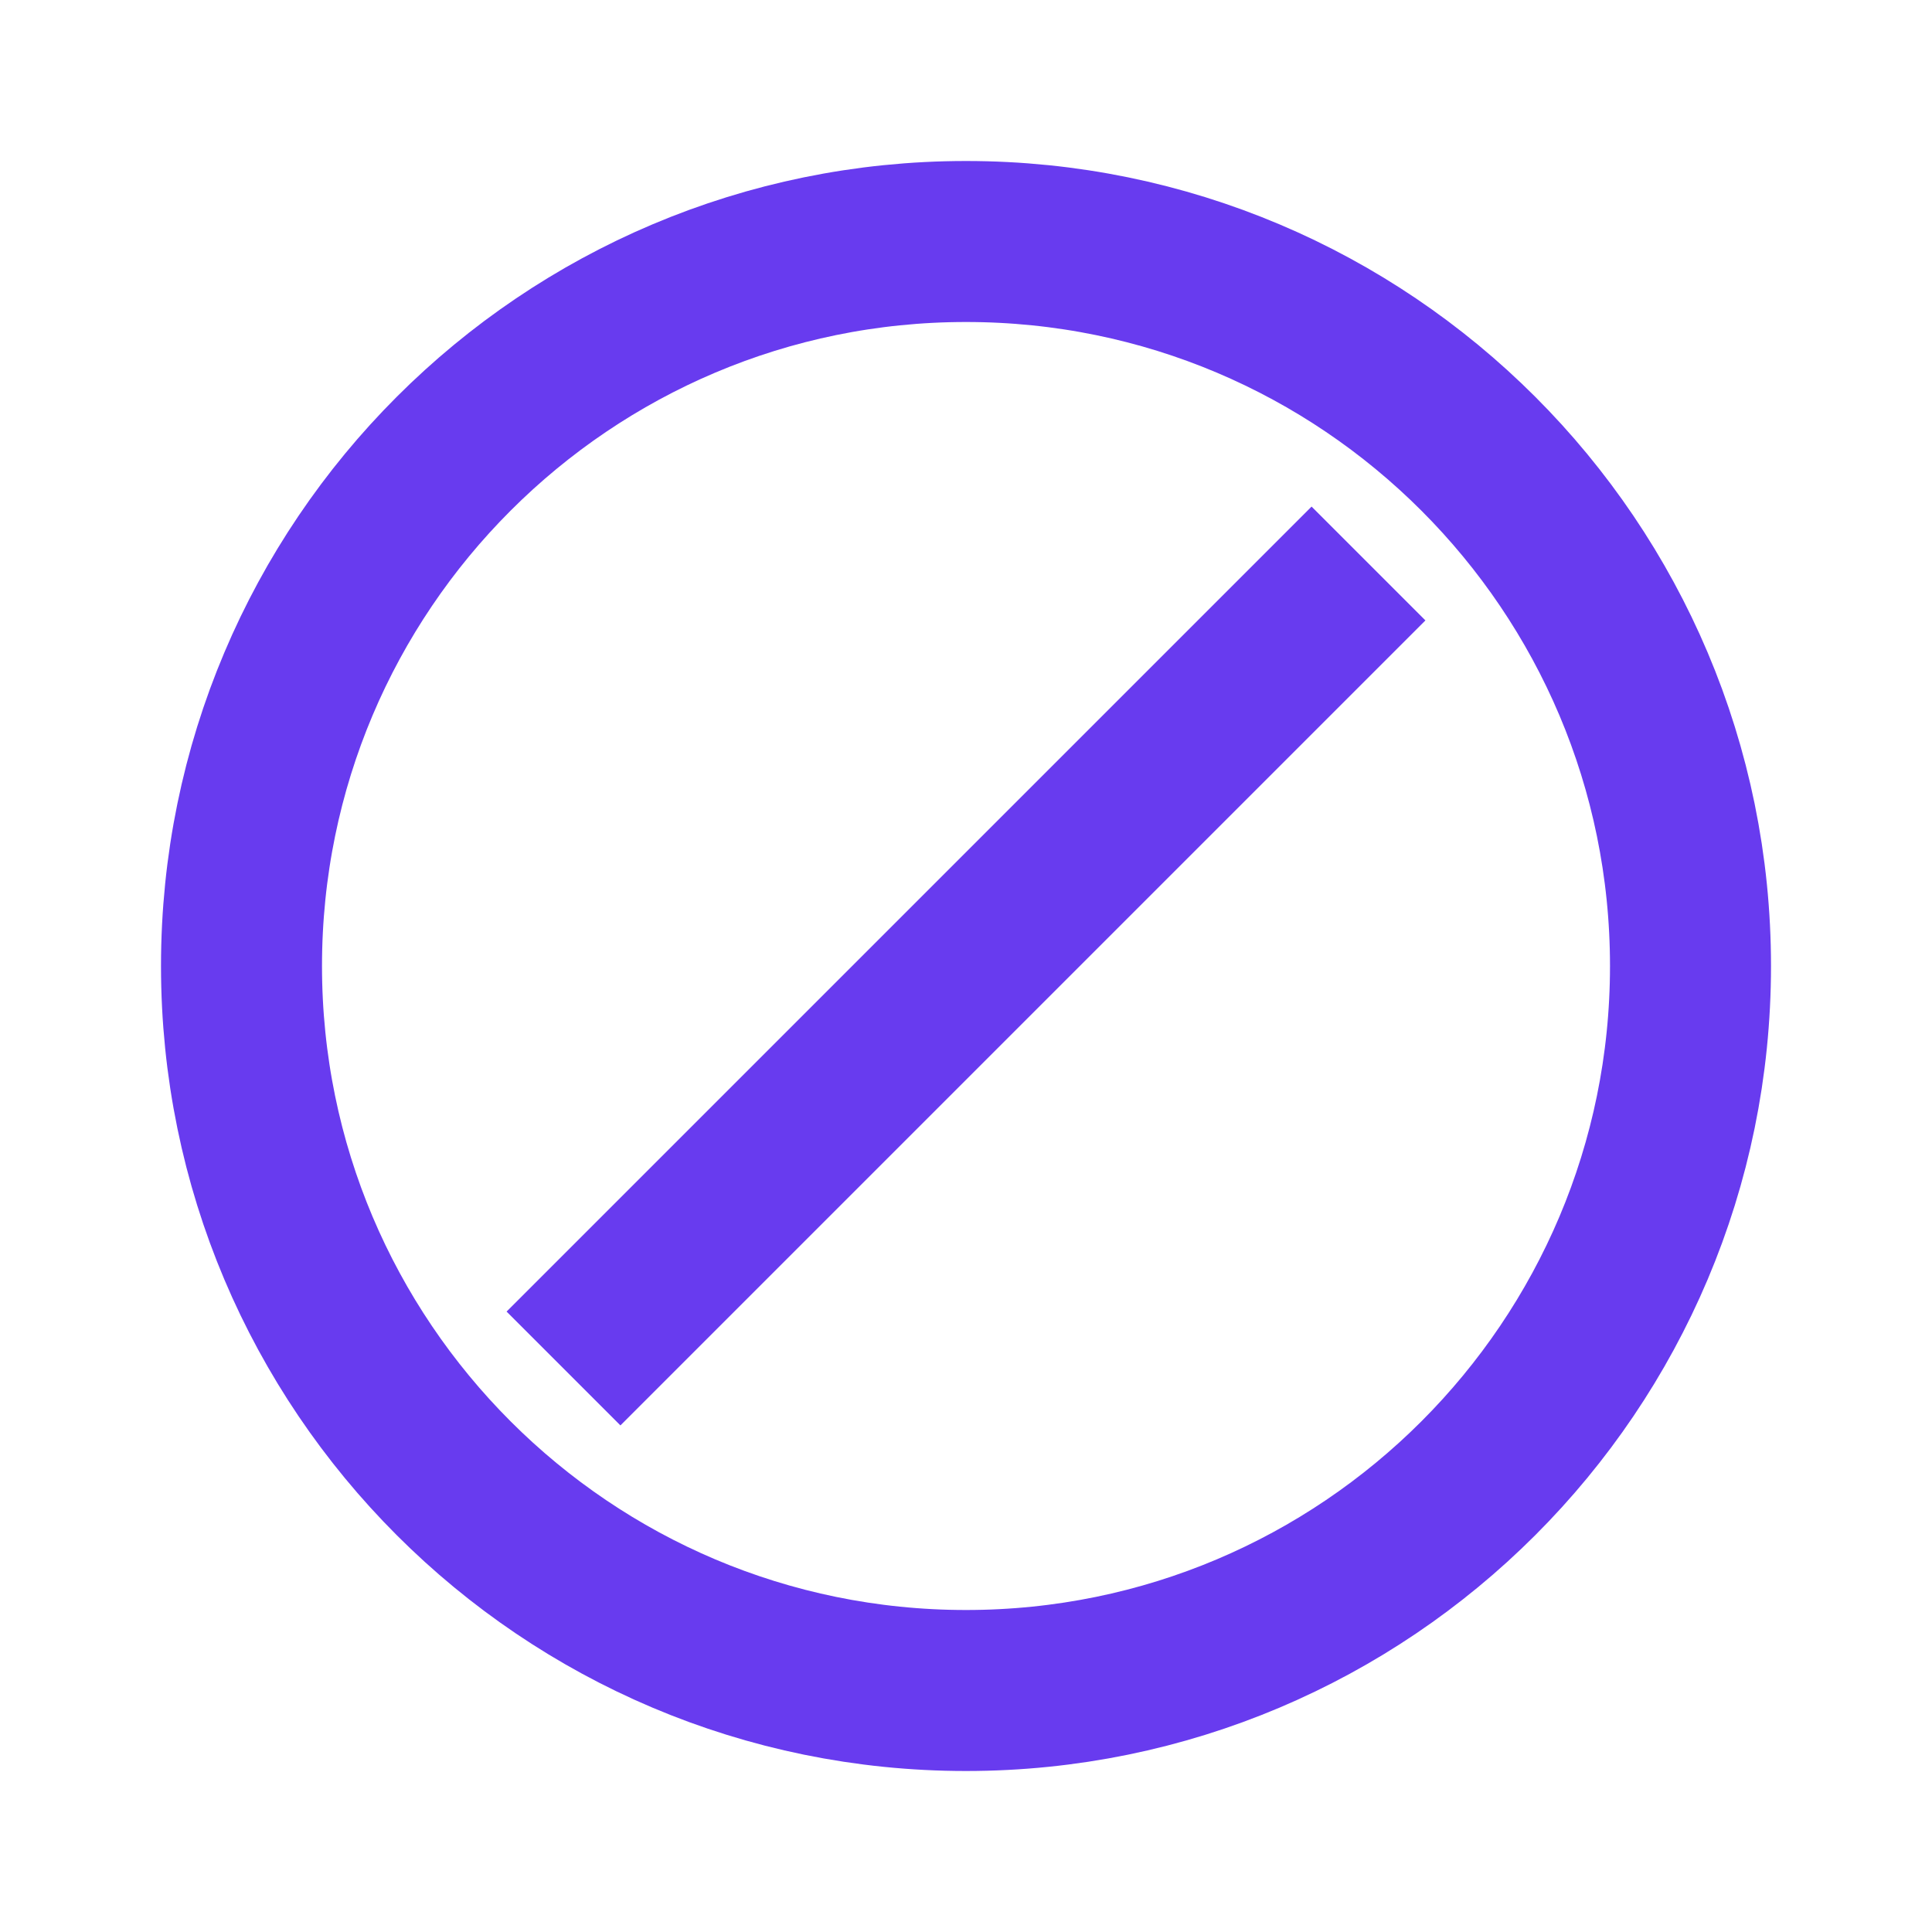
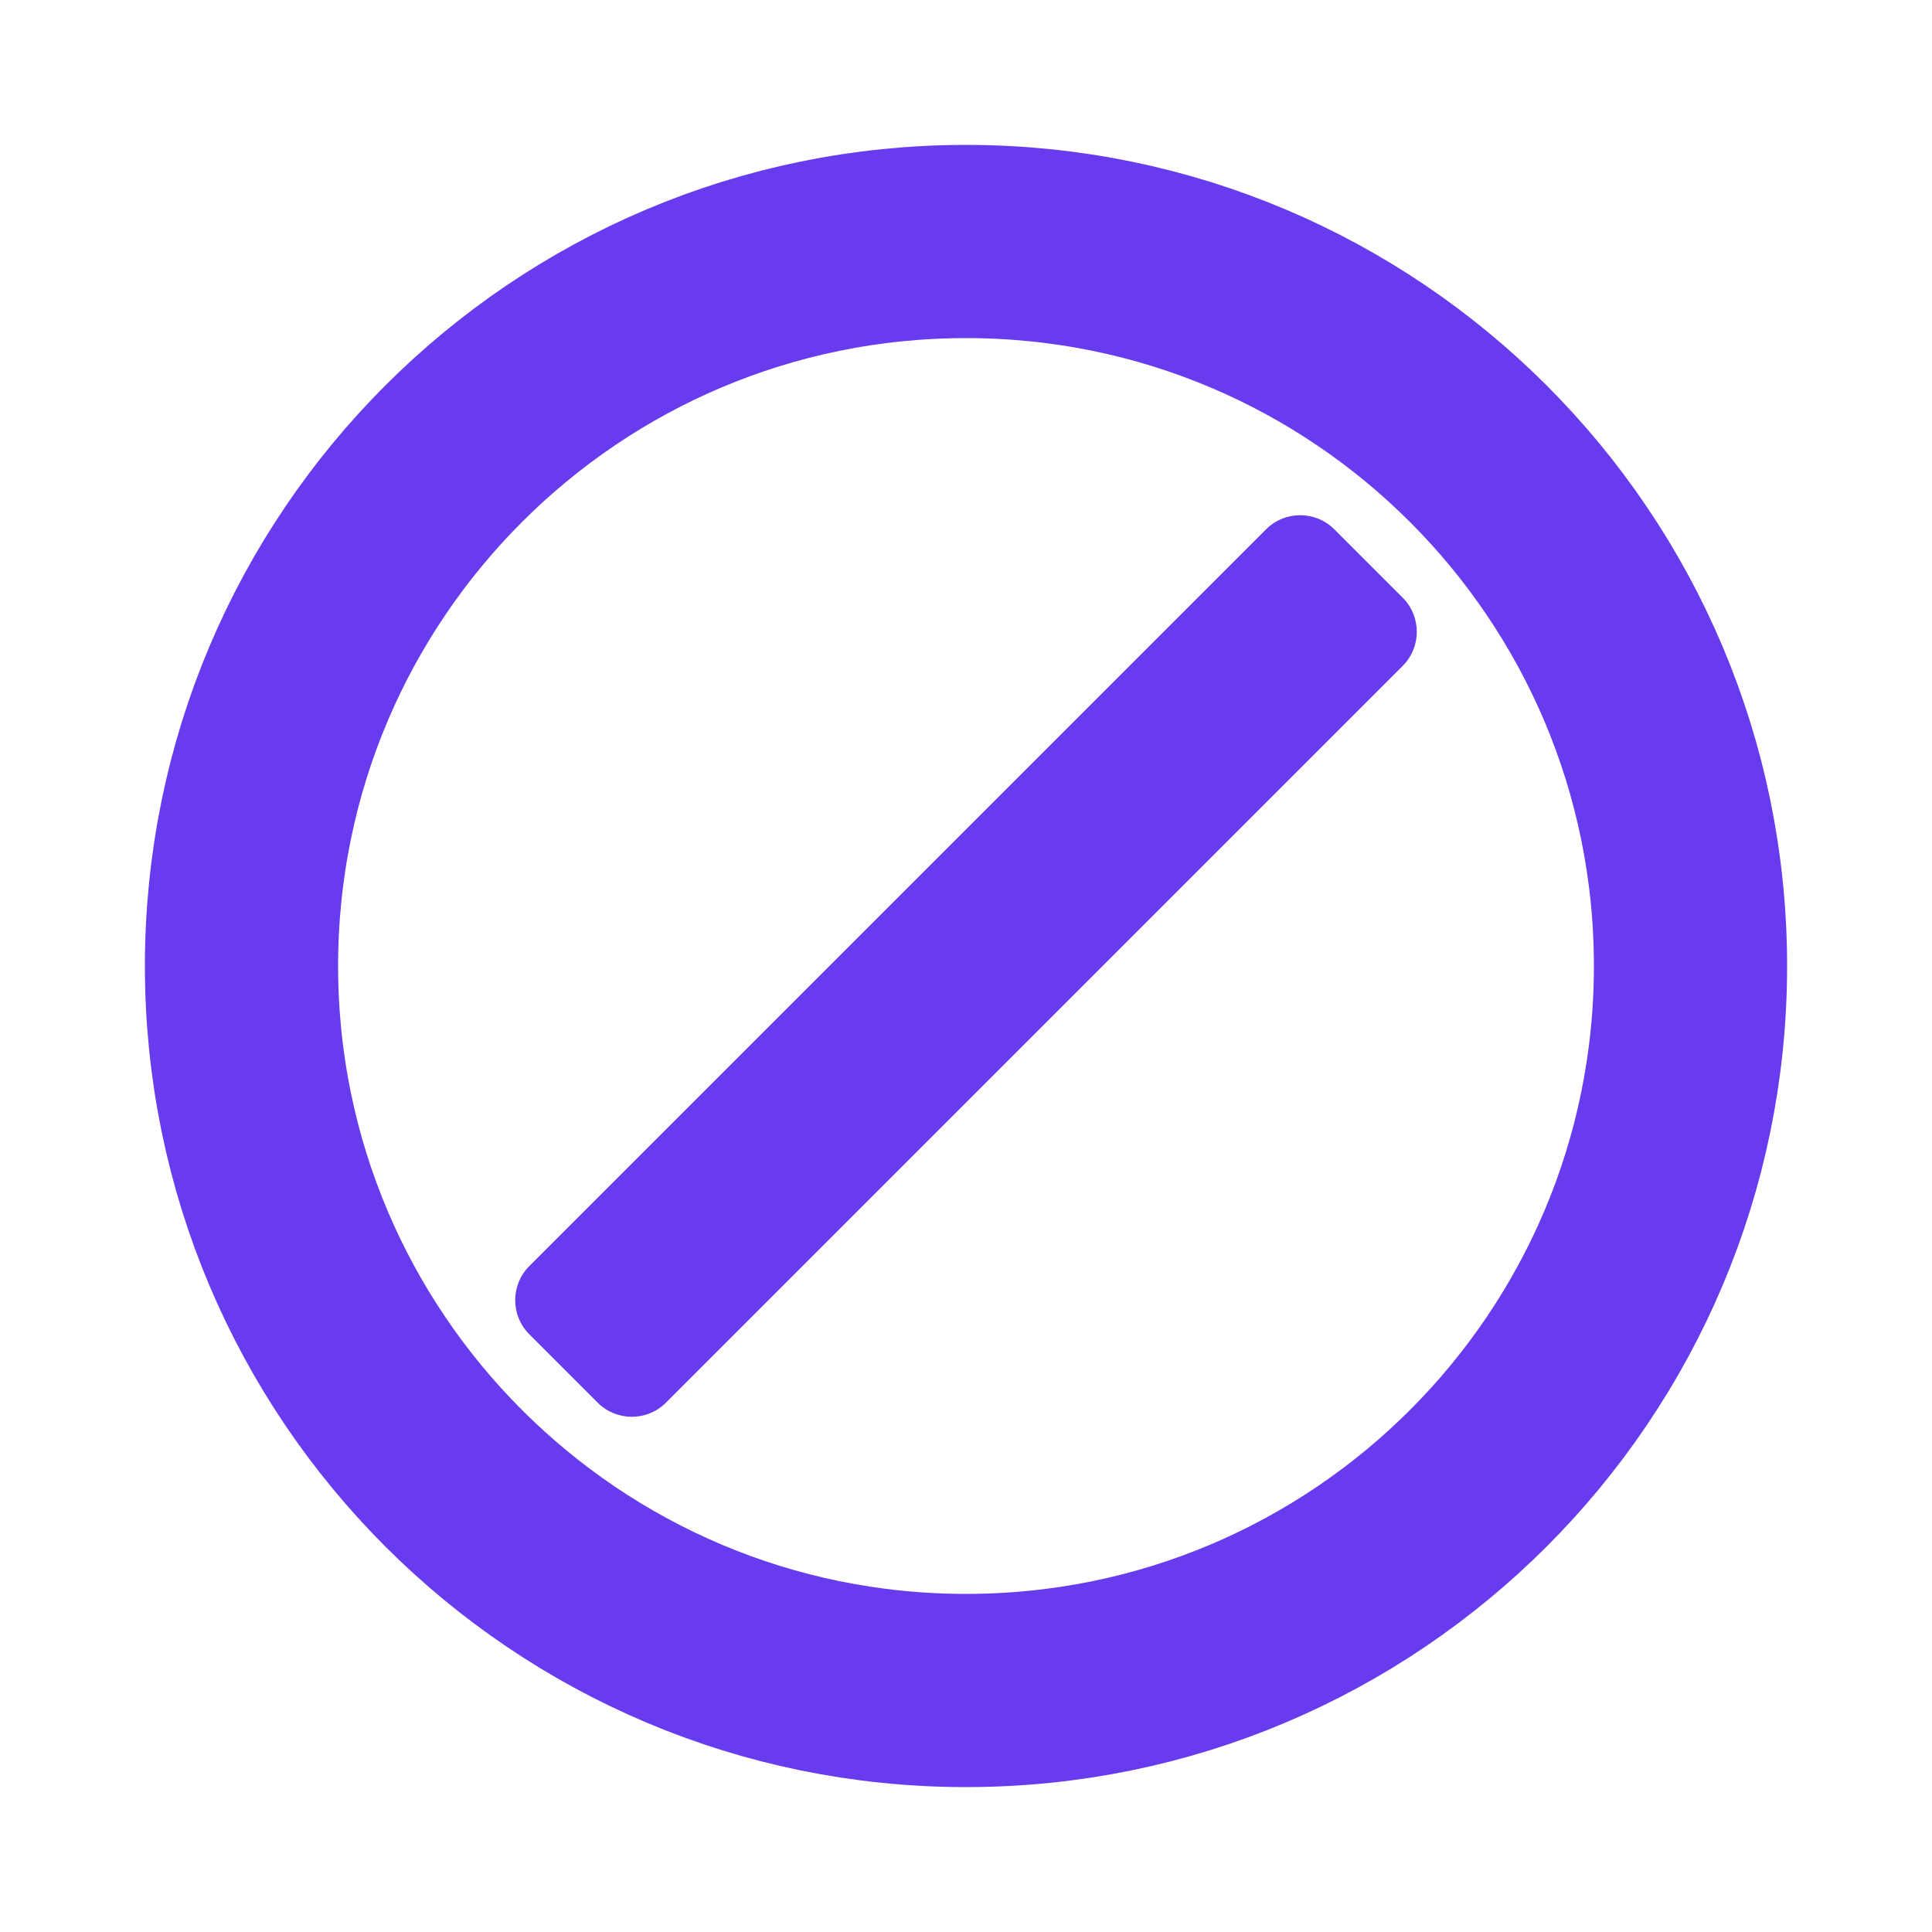
<svg xmlns="http://www.w3.org/2000/svg" width="1024" height="1024" viewBox="0 0 24 24" fill="none" role="img" aria-label="Zero">
  <rect width="24" height="24" fill="#ffffff" />
-   <g stroke="#683bef" stroke-width="2">
+   <g stroke="#683bef" stroke-width="2.4">
    <circle cx="12" cy="12" r="9" />
-     <path d="m7 17 10-10" />
+     <rect x="4.929" y="10.8" width="14.142" height="2.4" rx="0.6" transform="rotate(-45 12 12)" fill="#683bef" stroke="none" />
  </g>
</svg>
